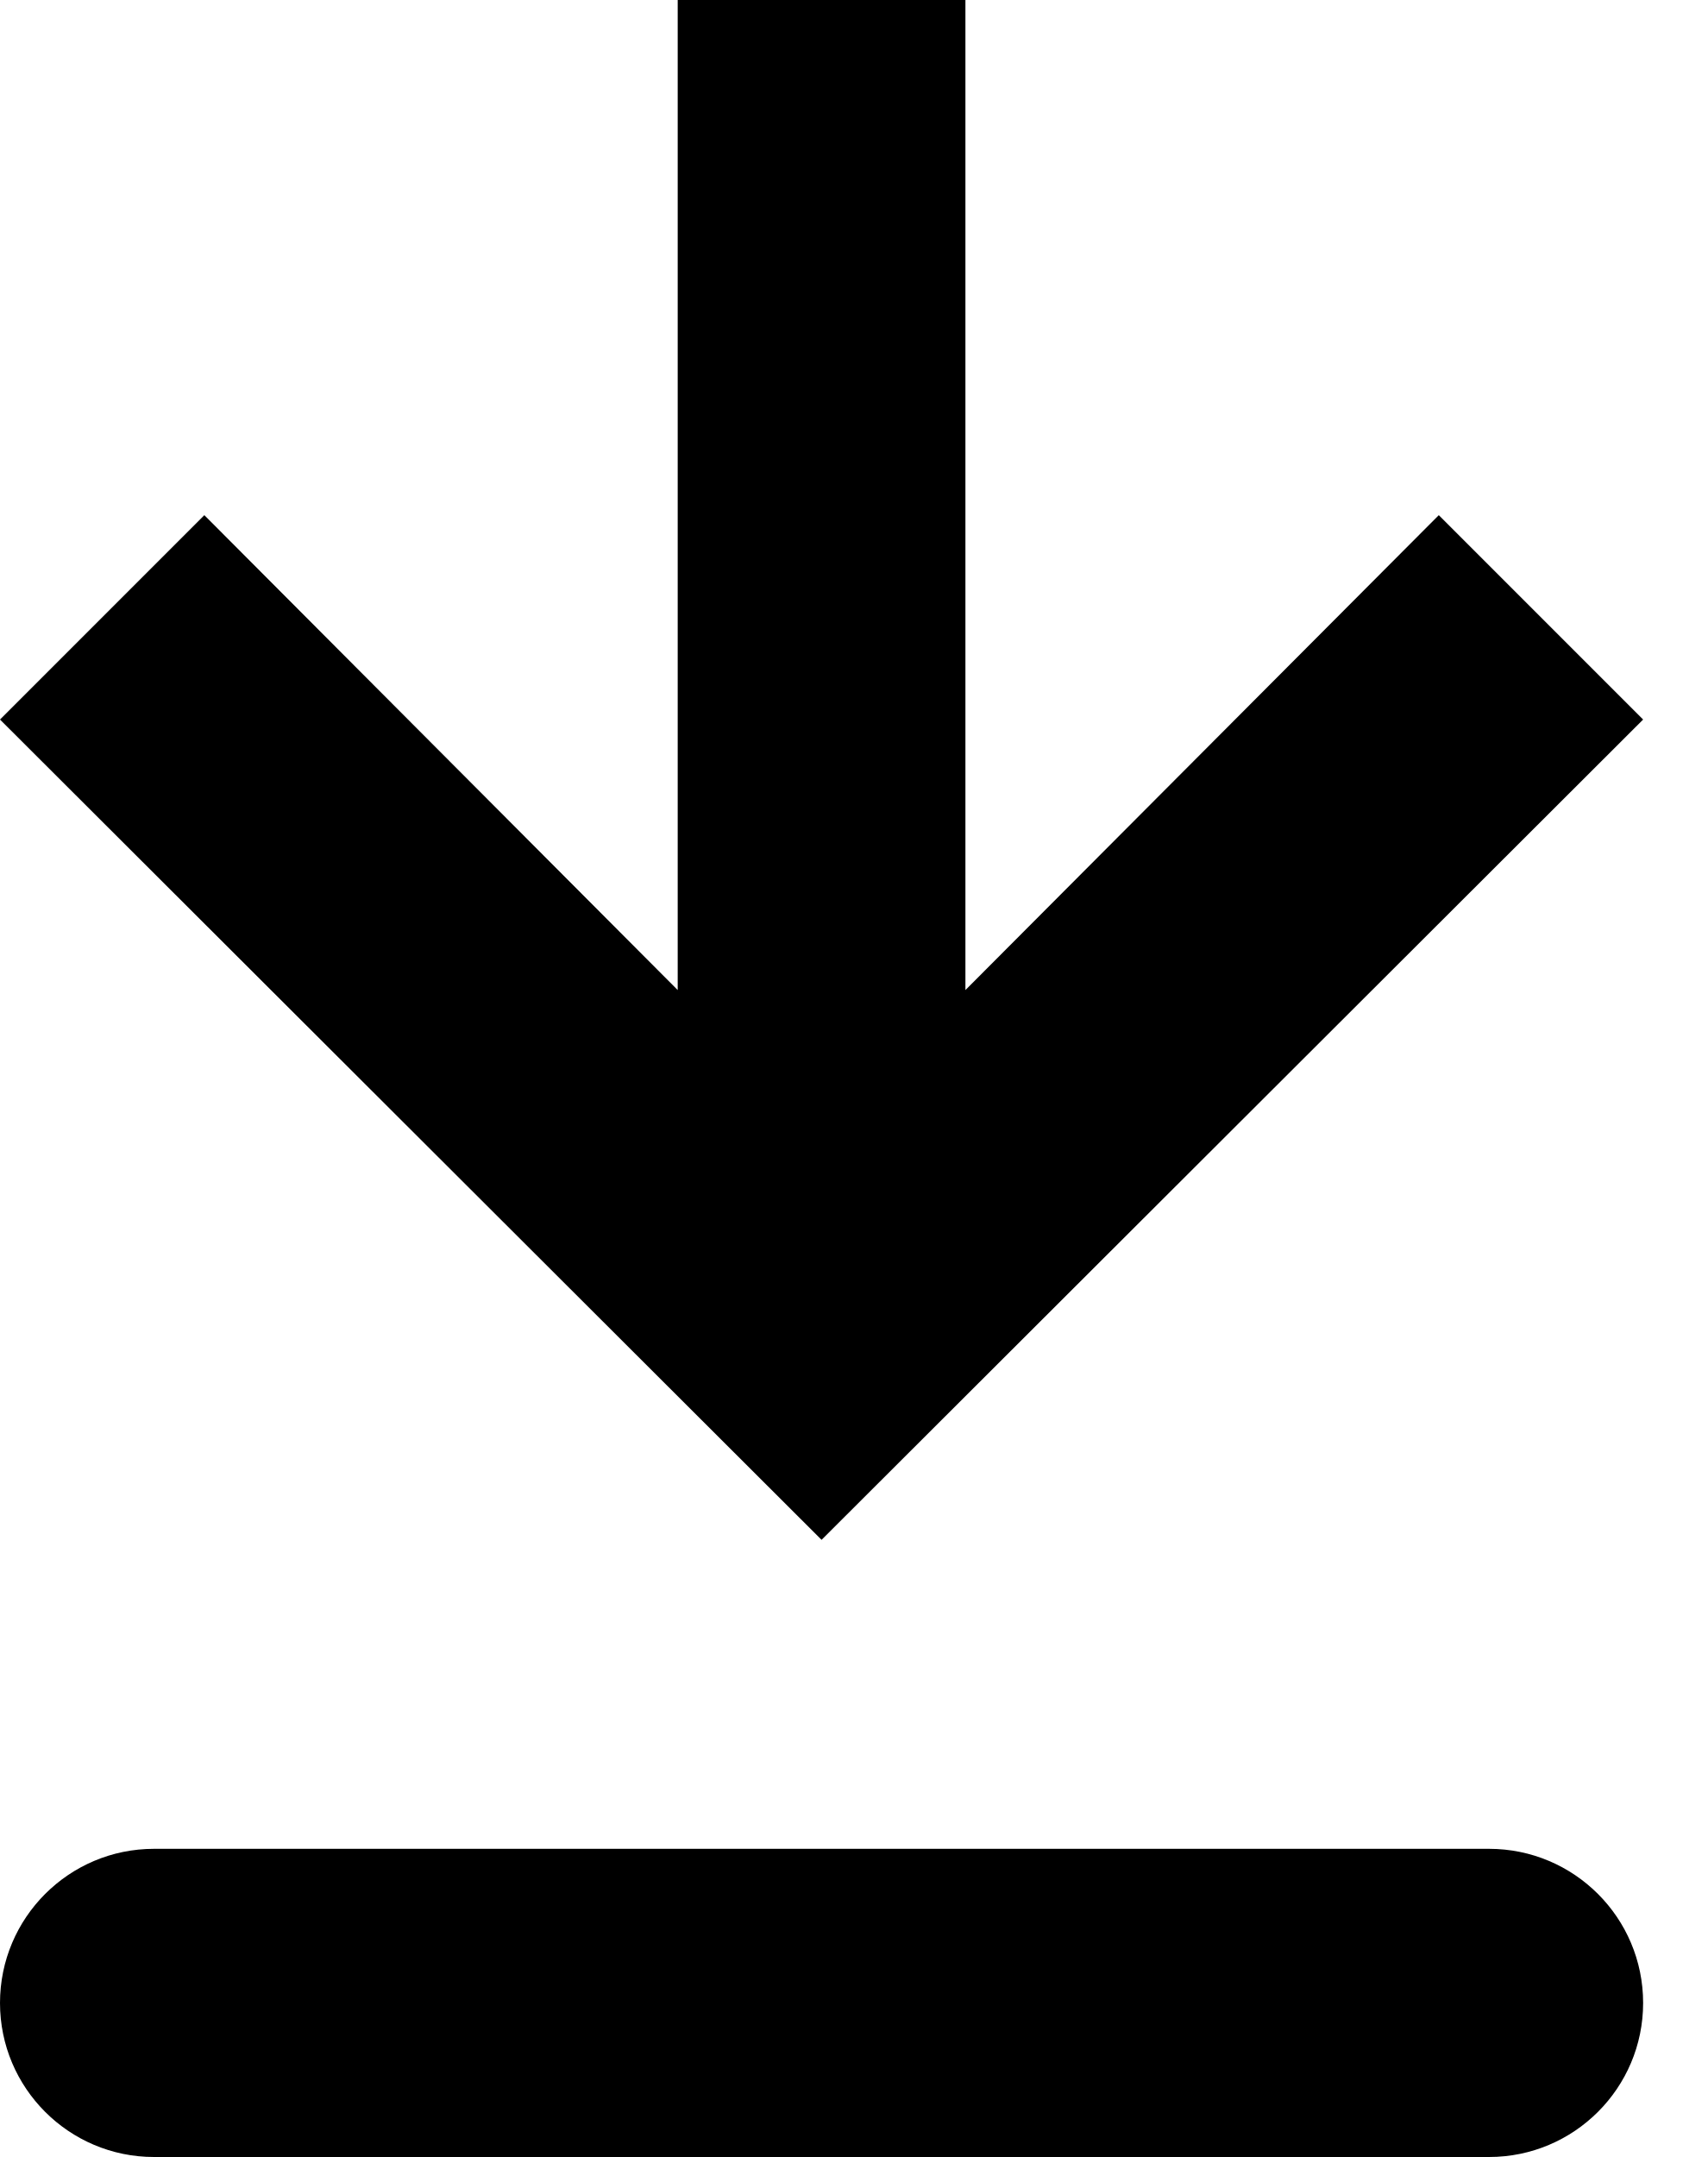
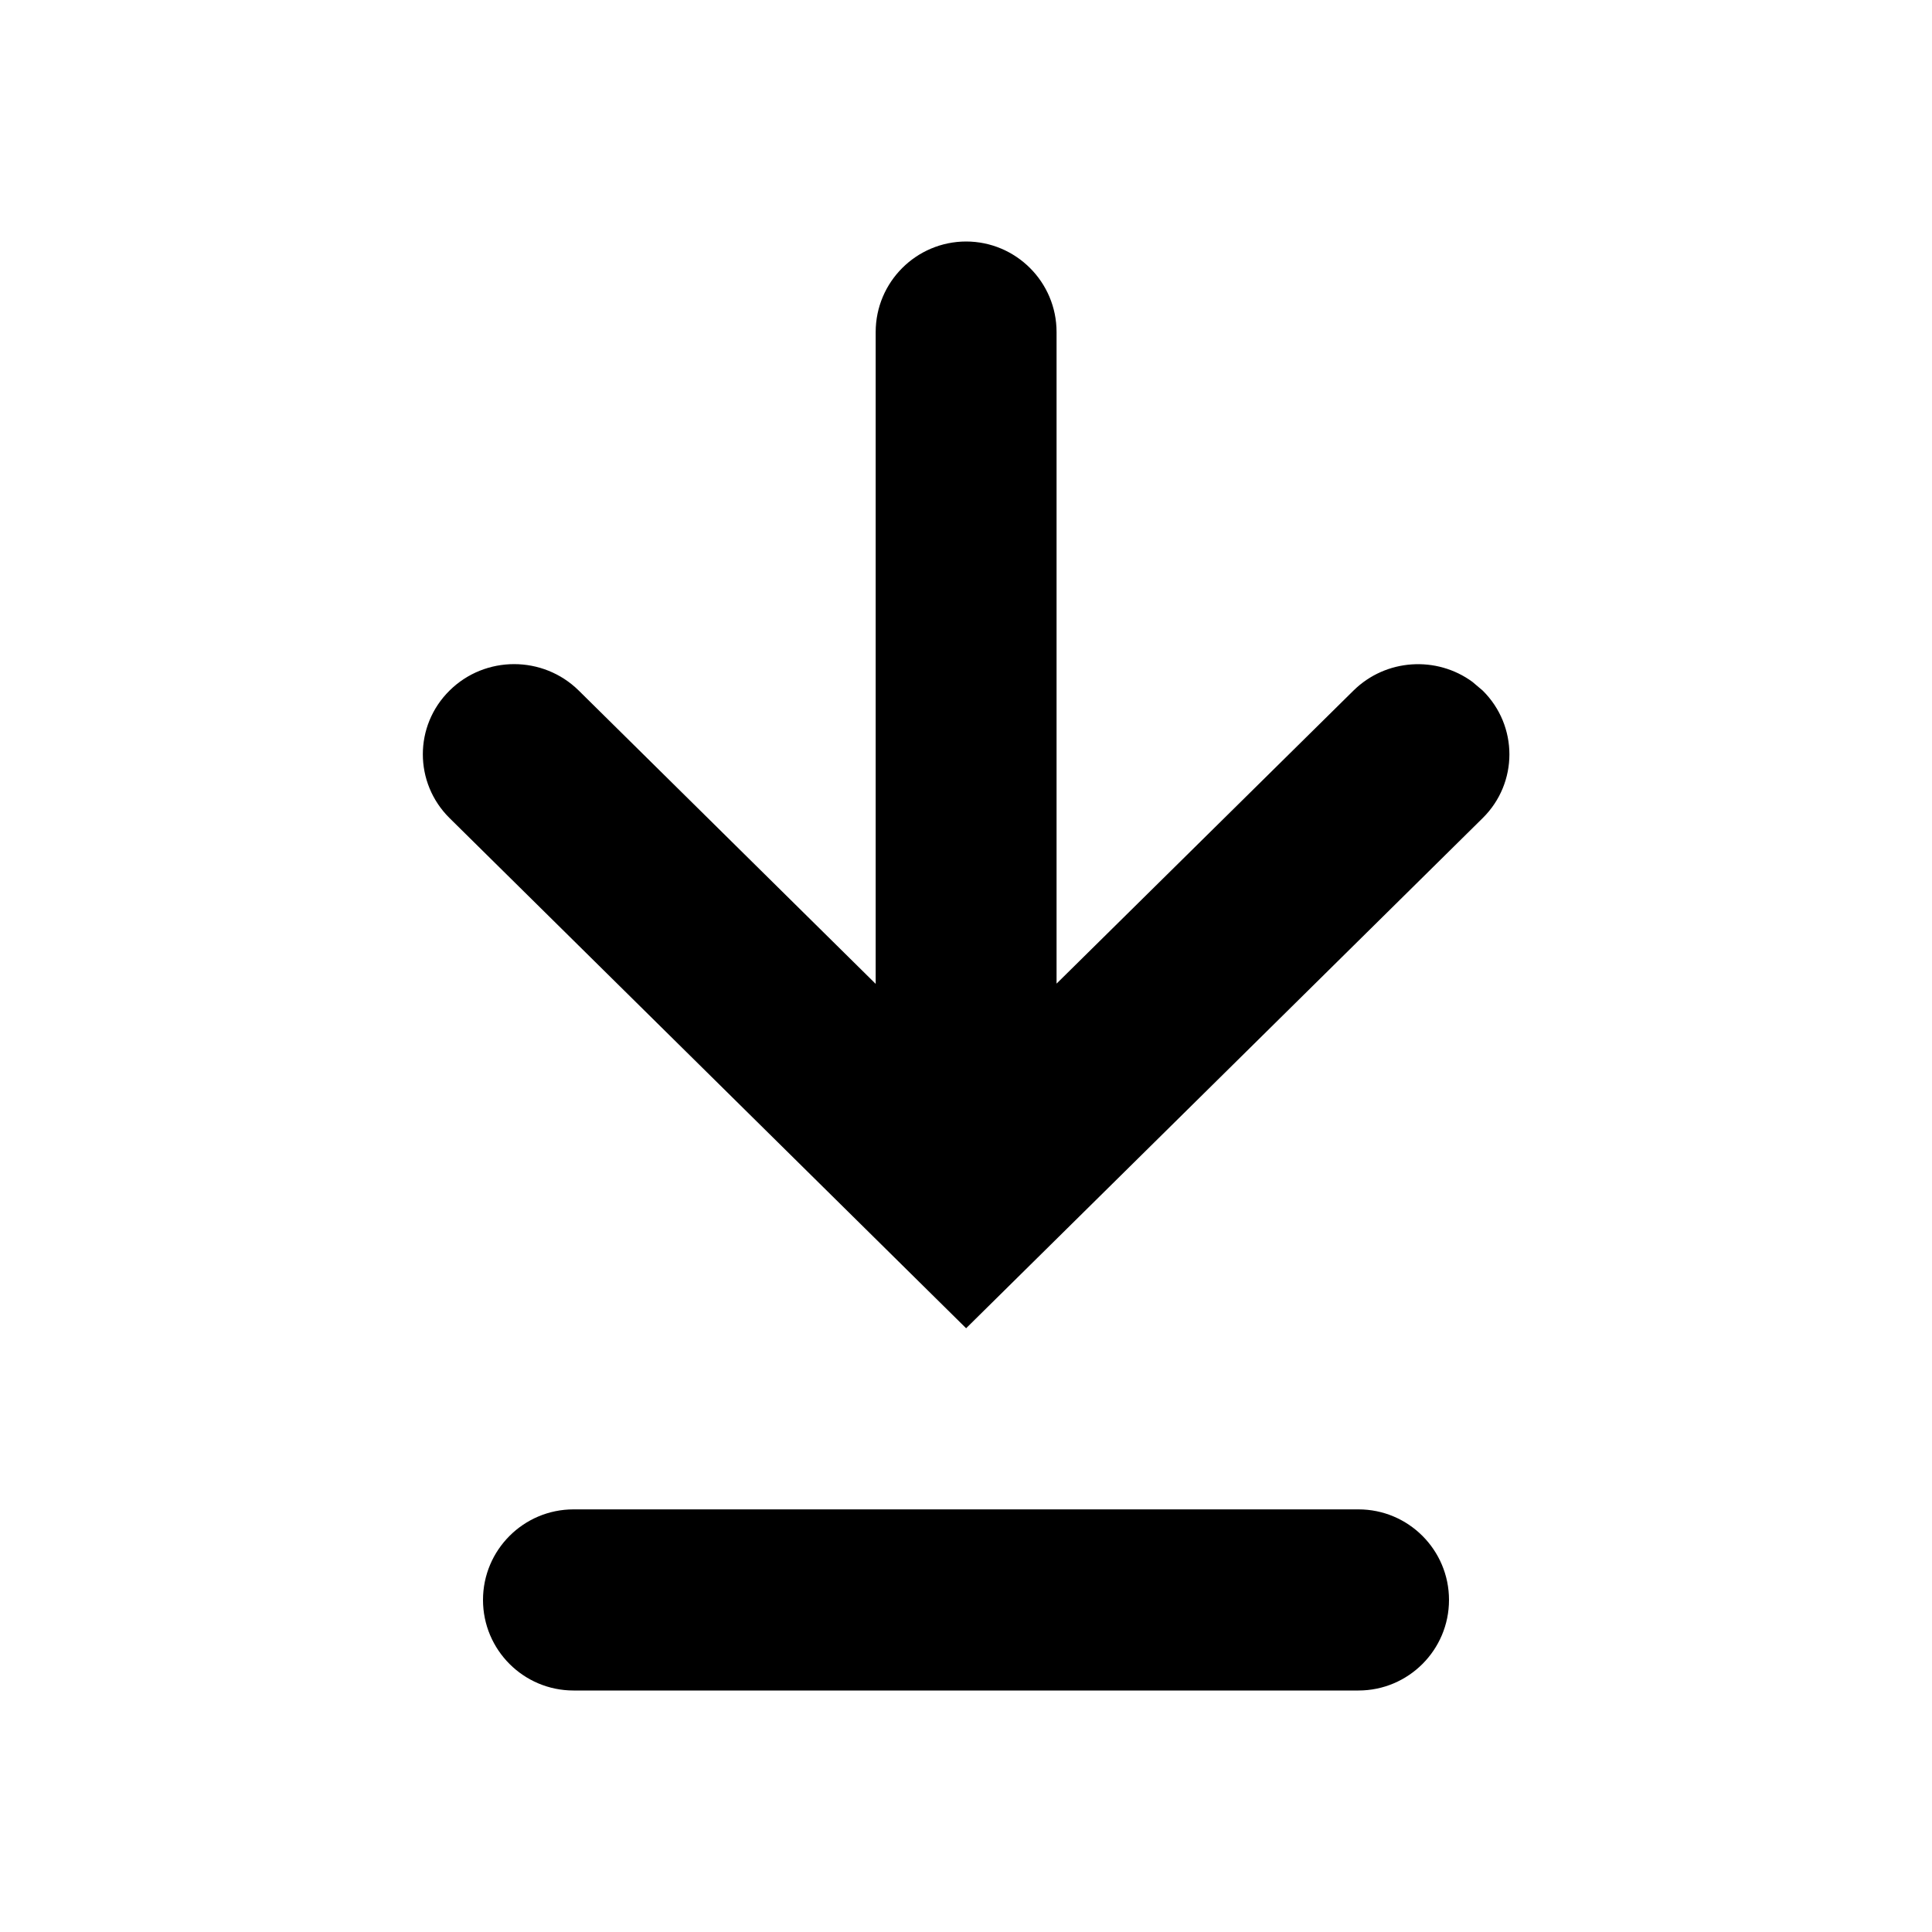
- <svg xmlns="http://www.w3.org/2000/svg" width="19px" height="24px" viewBox="0 0 19 24" version="1.1">
-   <path d="M7.542,11.016 L7.542,0 L10.744,0 L10.744,11.016 L16.012,5.732 L18.286,8.006 L9.143,17.133 L0,8.006 L2.274,5.732 L7.542,11.016 Z M1.714,20.571 L16.571,20.571 C17.518,20.571 18.286,21.339 18.286,22.286 C18.286,23.232 17.518,24 16.571,24 L1.714,24 C0.768,24 0,23.232 0,22.286 C0,21.339 0.768,20.571 1.714,20.571 Z" />
+ <svg xmlns="http://www.w3.org/2000/svg" height="16" viewBox="0 0 16 16" width="16">
+   <path d="m11.25 12.5c.414 0 .75.336.75.75s-.336.75-.75.75h-6.5c-.414 0-.75-.336-.75-.75s.336-.75.75-.75zm-3.25-10.5c.414 0 .75.336.75.75v5.396l2.459-2.427c.269-.265.689-.289.985-.072l.085.072c.295.292.295.765 0 1.056l-4.278 4.225-4.278-4.225c-.295-.292-.295-.765 0-1.056.295-.292.774-.292 1.07 0l2.459 2.429v-5.398c0-.414.336-.75.75-.75z" fill-rule="evenodd" />
</svg>
